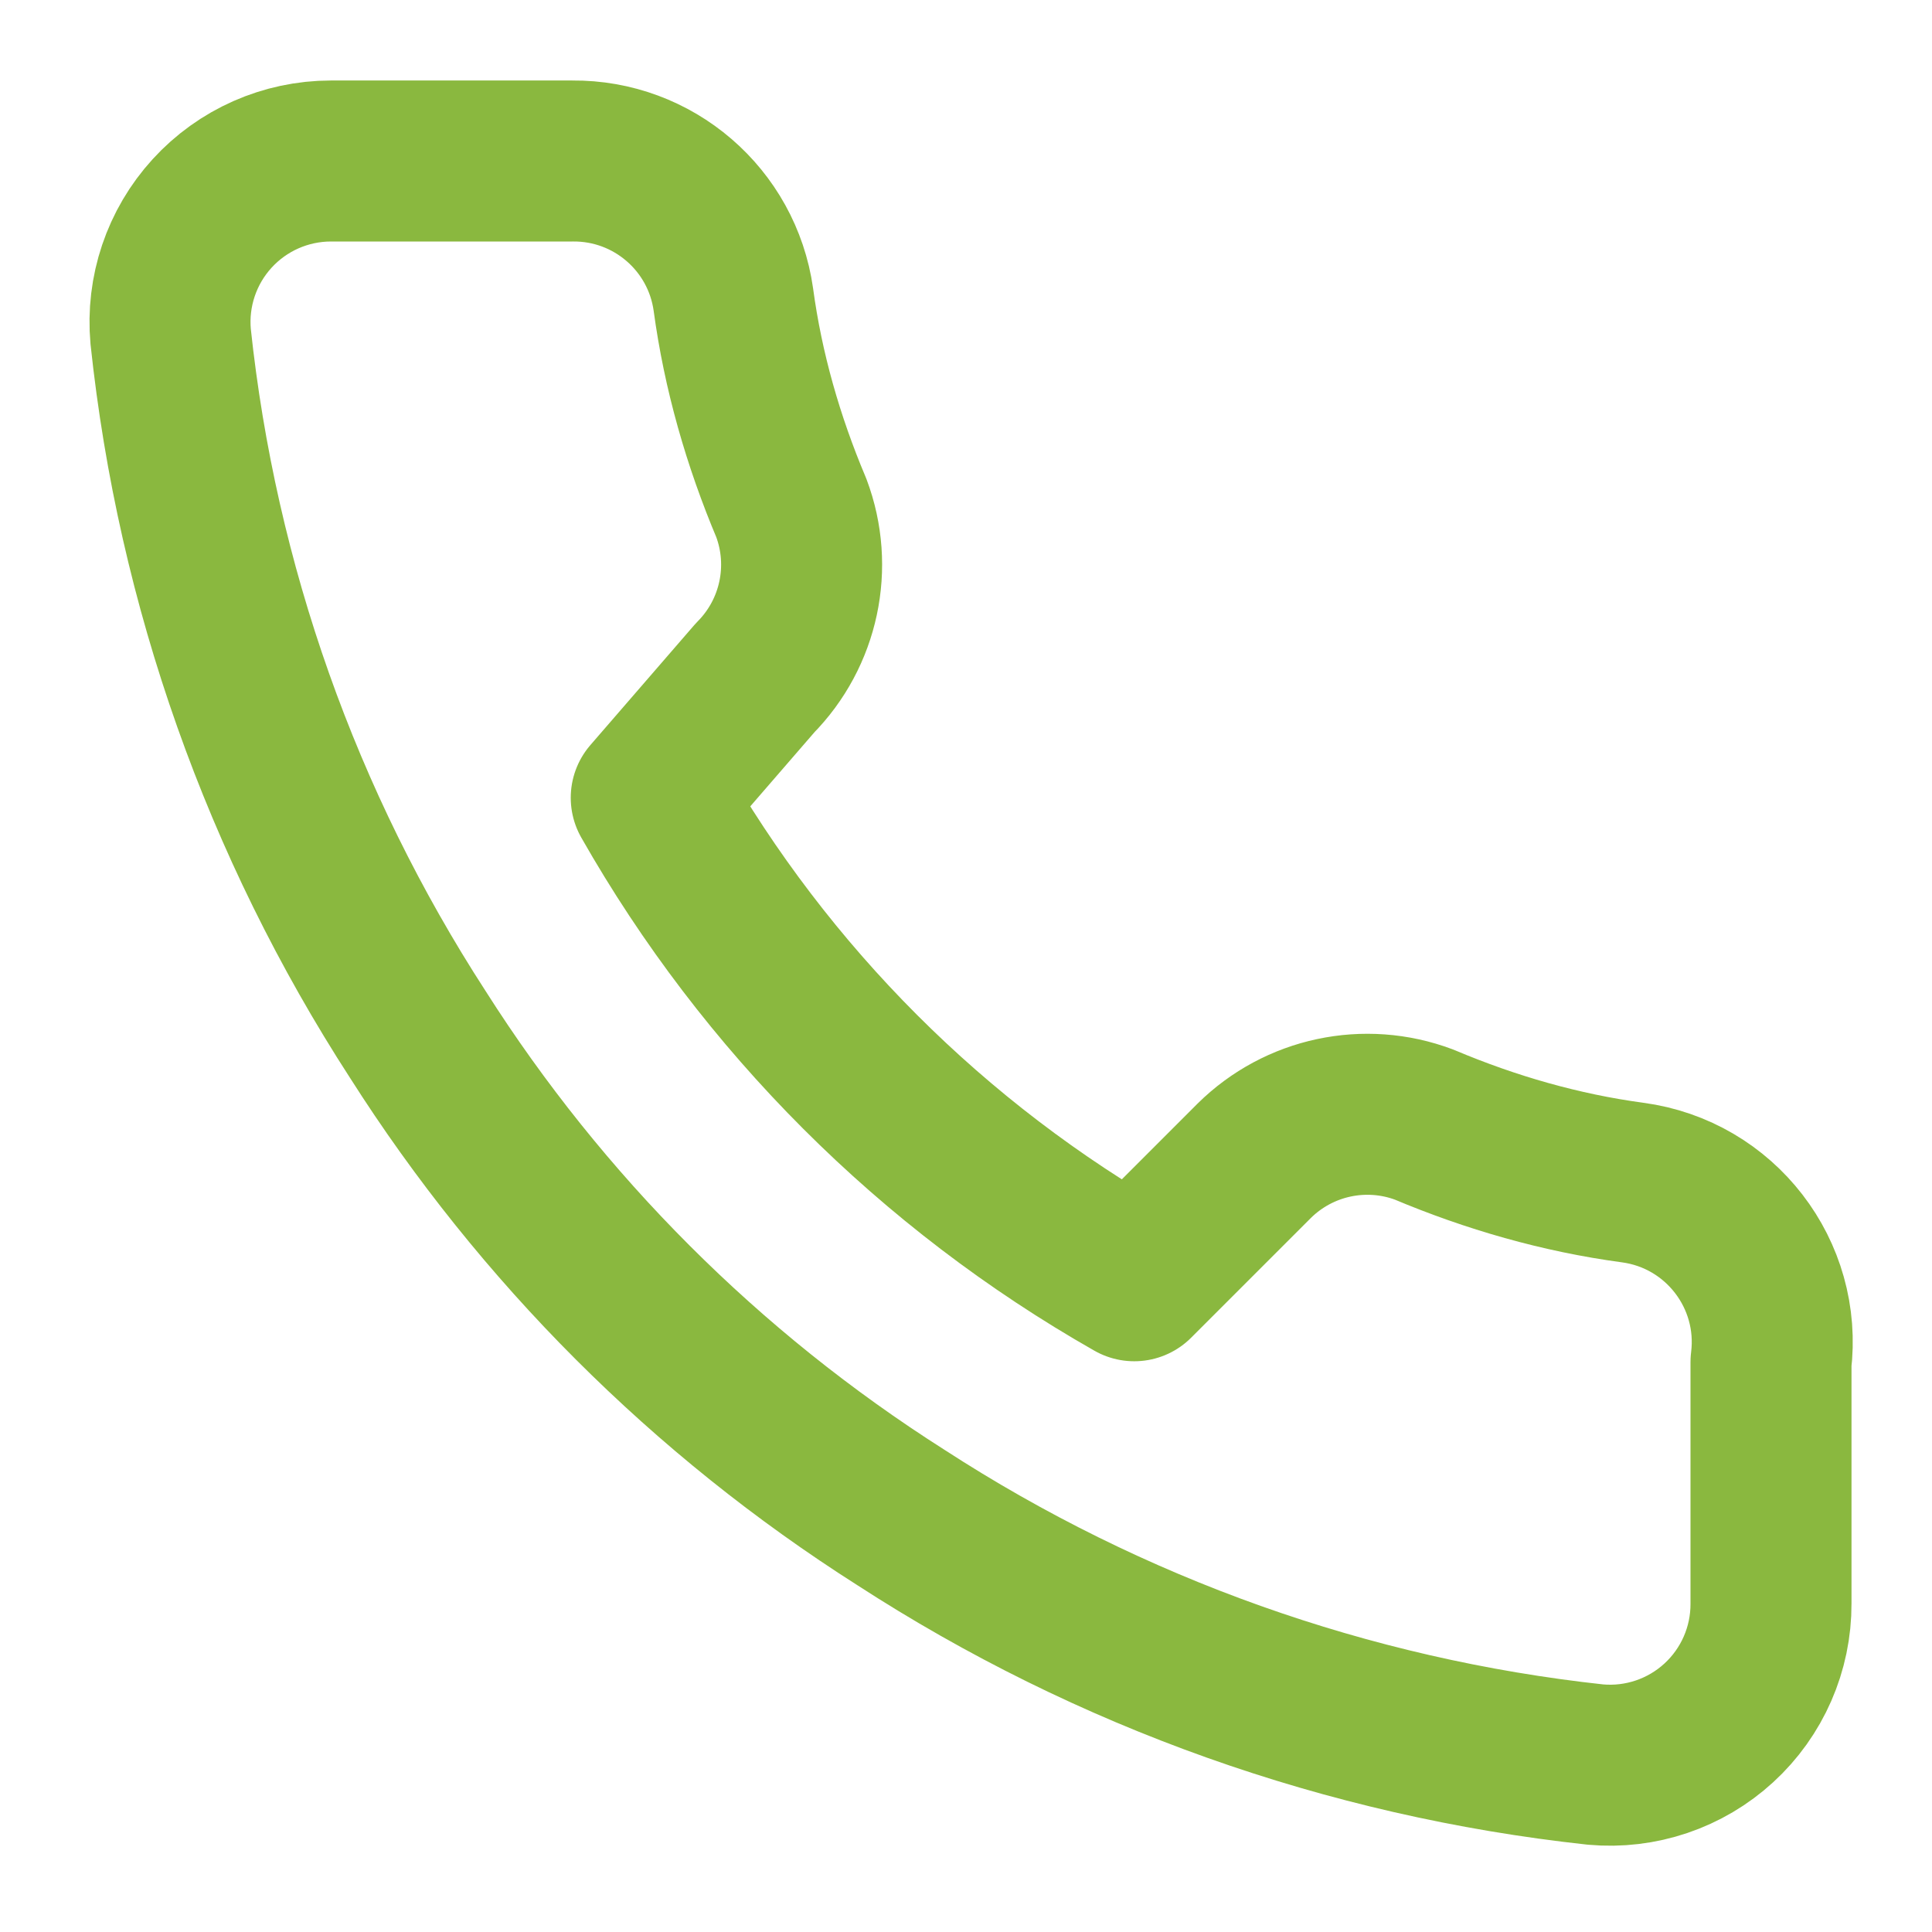
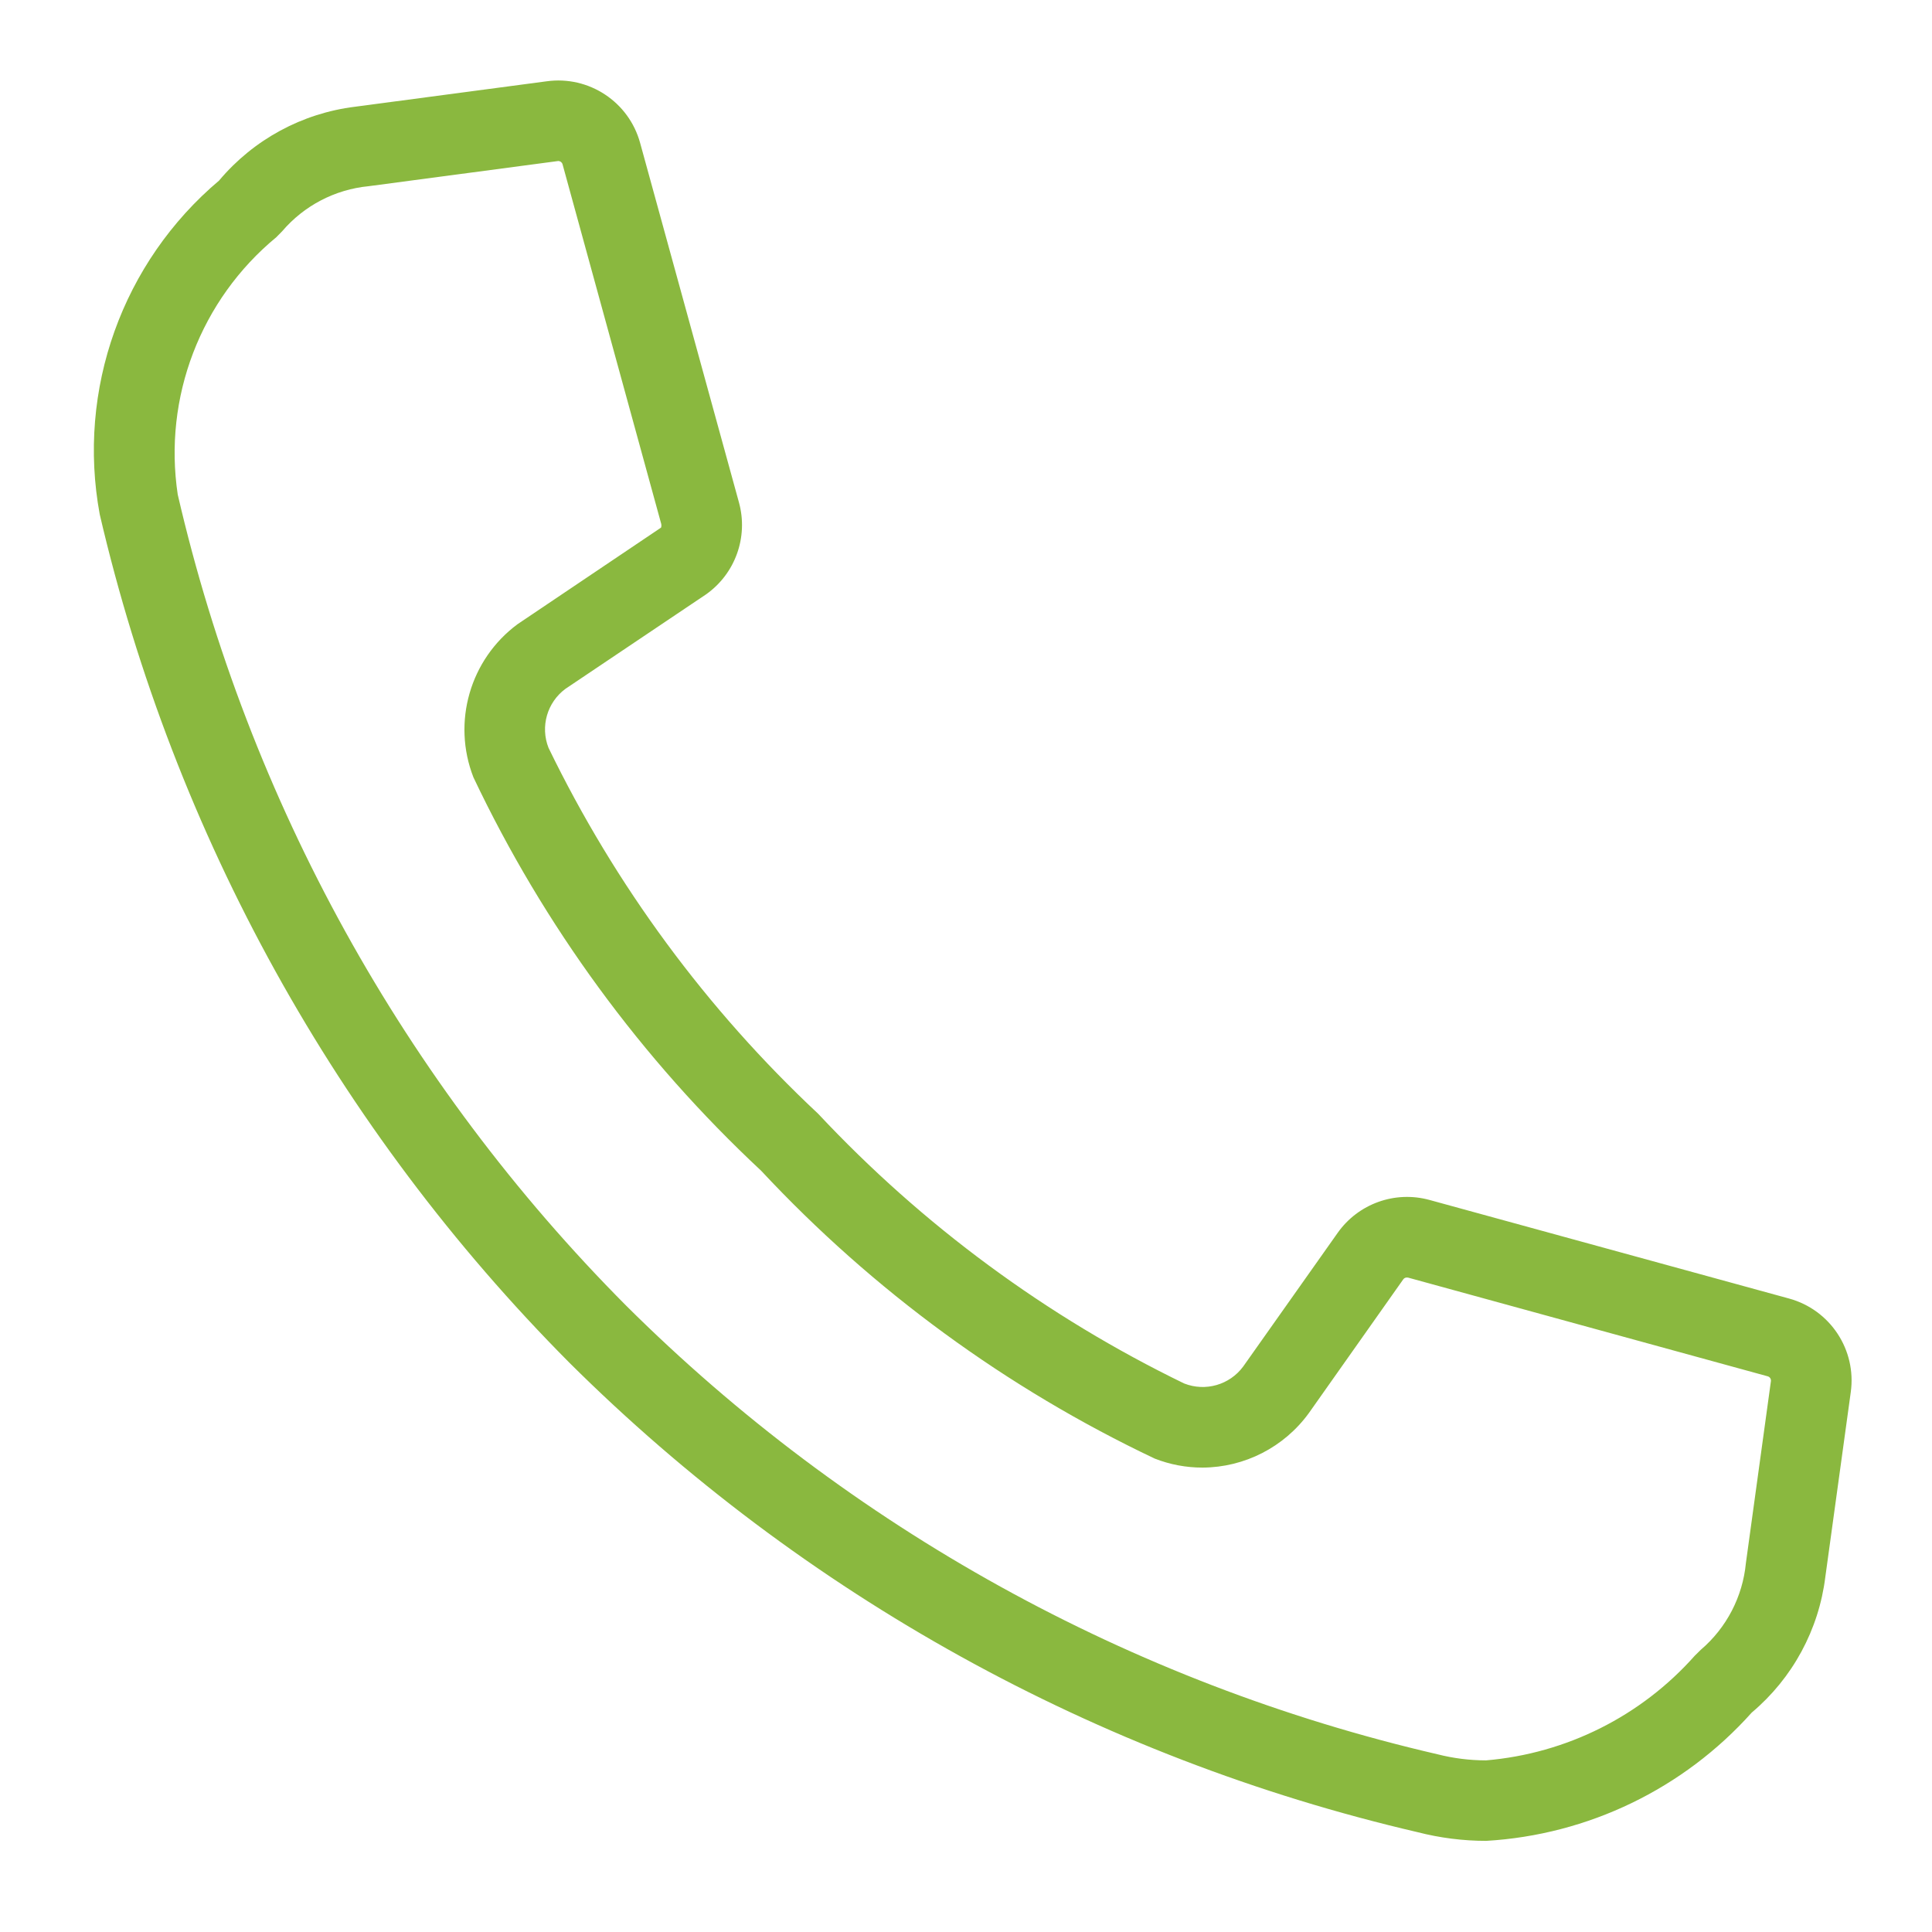
- <svg xmlns="http://www.w3.org/2000/svg" class="h-6 w-6" fill="none" viewBox="0 0 24 24" stroke="#8AB83F" stroke-width="2">
-   <path stroke-linecap="round" stroke-linejoin="round" d="M22 16.92v3a2 2 0 0 1-2.18 2   19.79 19.79 0 0 1-8.63-3.07   19.5 19.5 0 0 1-6-6   19.79 19.79 0 0 1-3.07-8.67   A2 2 0 0 1 4.11 2h3   a2 2 0 0 1 2 1.72   c.12.89.37 1.76.72 2.59   a2 2 0 0 1-.45 2.11L8.09 9.91   a16 16 0 0 0 6 6l1.49-1.49   a2 2 0 0 1 2.11-.45   c.83.35 1.7.6 2.59.72   A2 2 0 0 1 22 16.92z" />
+ <svg xmlns="http://www.w3.org/2000/svg" width="800px" height="800px" viewBox="0 0 24 24" fill="#8AB83F">
+   <g id="SVGRepo_bgCarrier" stroke-width="0" />
+   <g id="SVGRepo_tracerCarrier" stroke-linecap="round" stroke-linejoin="round" />
+   <g id="SVGRepo_iconCarrier">
+     <path d="M2.725 2.24a4.385 4.385 0 0 0-1.486 4.15 22.028 22.028 0 0 0 5.833 10.537A22.028 22.028 0 0 0 17.61 22.76a3.44 3.44 0 0 0 .851.108 4.804 4.804 0 0 0 3.3-1.594 2.623 2.623 0 0 0 .914-1.686l.316-2.295a1.055 1.055 0 0 0-.766-1.162l-4.468-1.225a1.055 1.055 0 0 0-1.14.409l-1.174 1.661a.626.626 0 0 1-.733.21 15.491 15.491 0 0 1-4.546-3.35 15.491 15.491 0 0 1-3.35-4.546.626.626 0 0 1 .21-.733L8.77 7.384a1.055 1.055 0 0 0 .41-1.141L7.952 1.776A1.054 1.054 0 0 0 6.79 1.01l-2.38.316a2.623 2.623 0 0 0-1.686.914zm.78.633a1.616 1.616 0 0 1 1.074-.56L6.936 2a.056.056 0 0 1 .052.04l1.226 4.468a.093.093 0 0 1-.002.046l-1.783 1.2a1.63 1.63 0 0 0-.548 1.902 16.158 16.158 0 0 0 3.575 4.888 16.158 16.158 0 0 0 4.888 3.575 1.62 1.62 0 0 0 .595.112 1.642 1.642 0 0 0 1.32-.677l1.173-1.662a.053.053 0 0 1 .047-.022l.013.001 4.467 1.226a.055.055 0 0 1 .04.06l-.311 2.261a1.618 1.618 0 0 1-.561 1.077l-.074.073a3.907 3.907 0 0 1-2.593 1.3 2.453 2.453 0 0 1-.604-.076 21.004 21.004 0 0 1-10.08-5.575A20.996 20.996 0 0 1 2.208 6.144a3.476 3.476 0 0 1 1.224-3.197z" />
+     <path fill="none" d="M0 0h24v24H0z" />
+   </g>
</svg>
